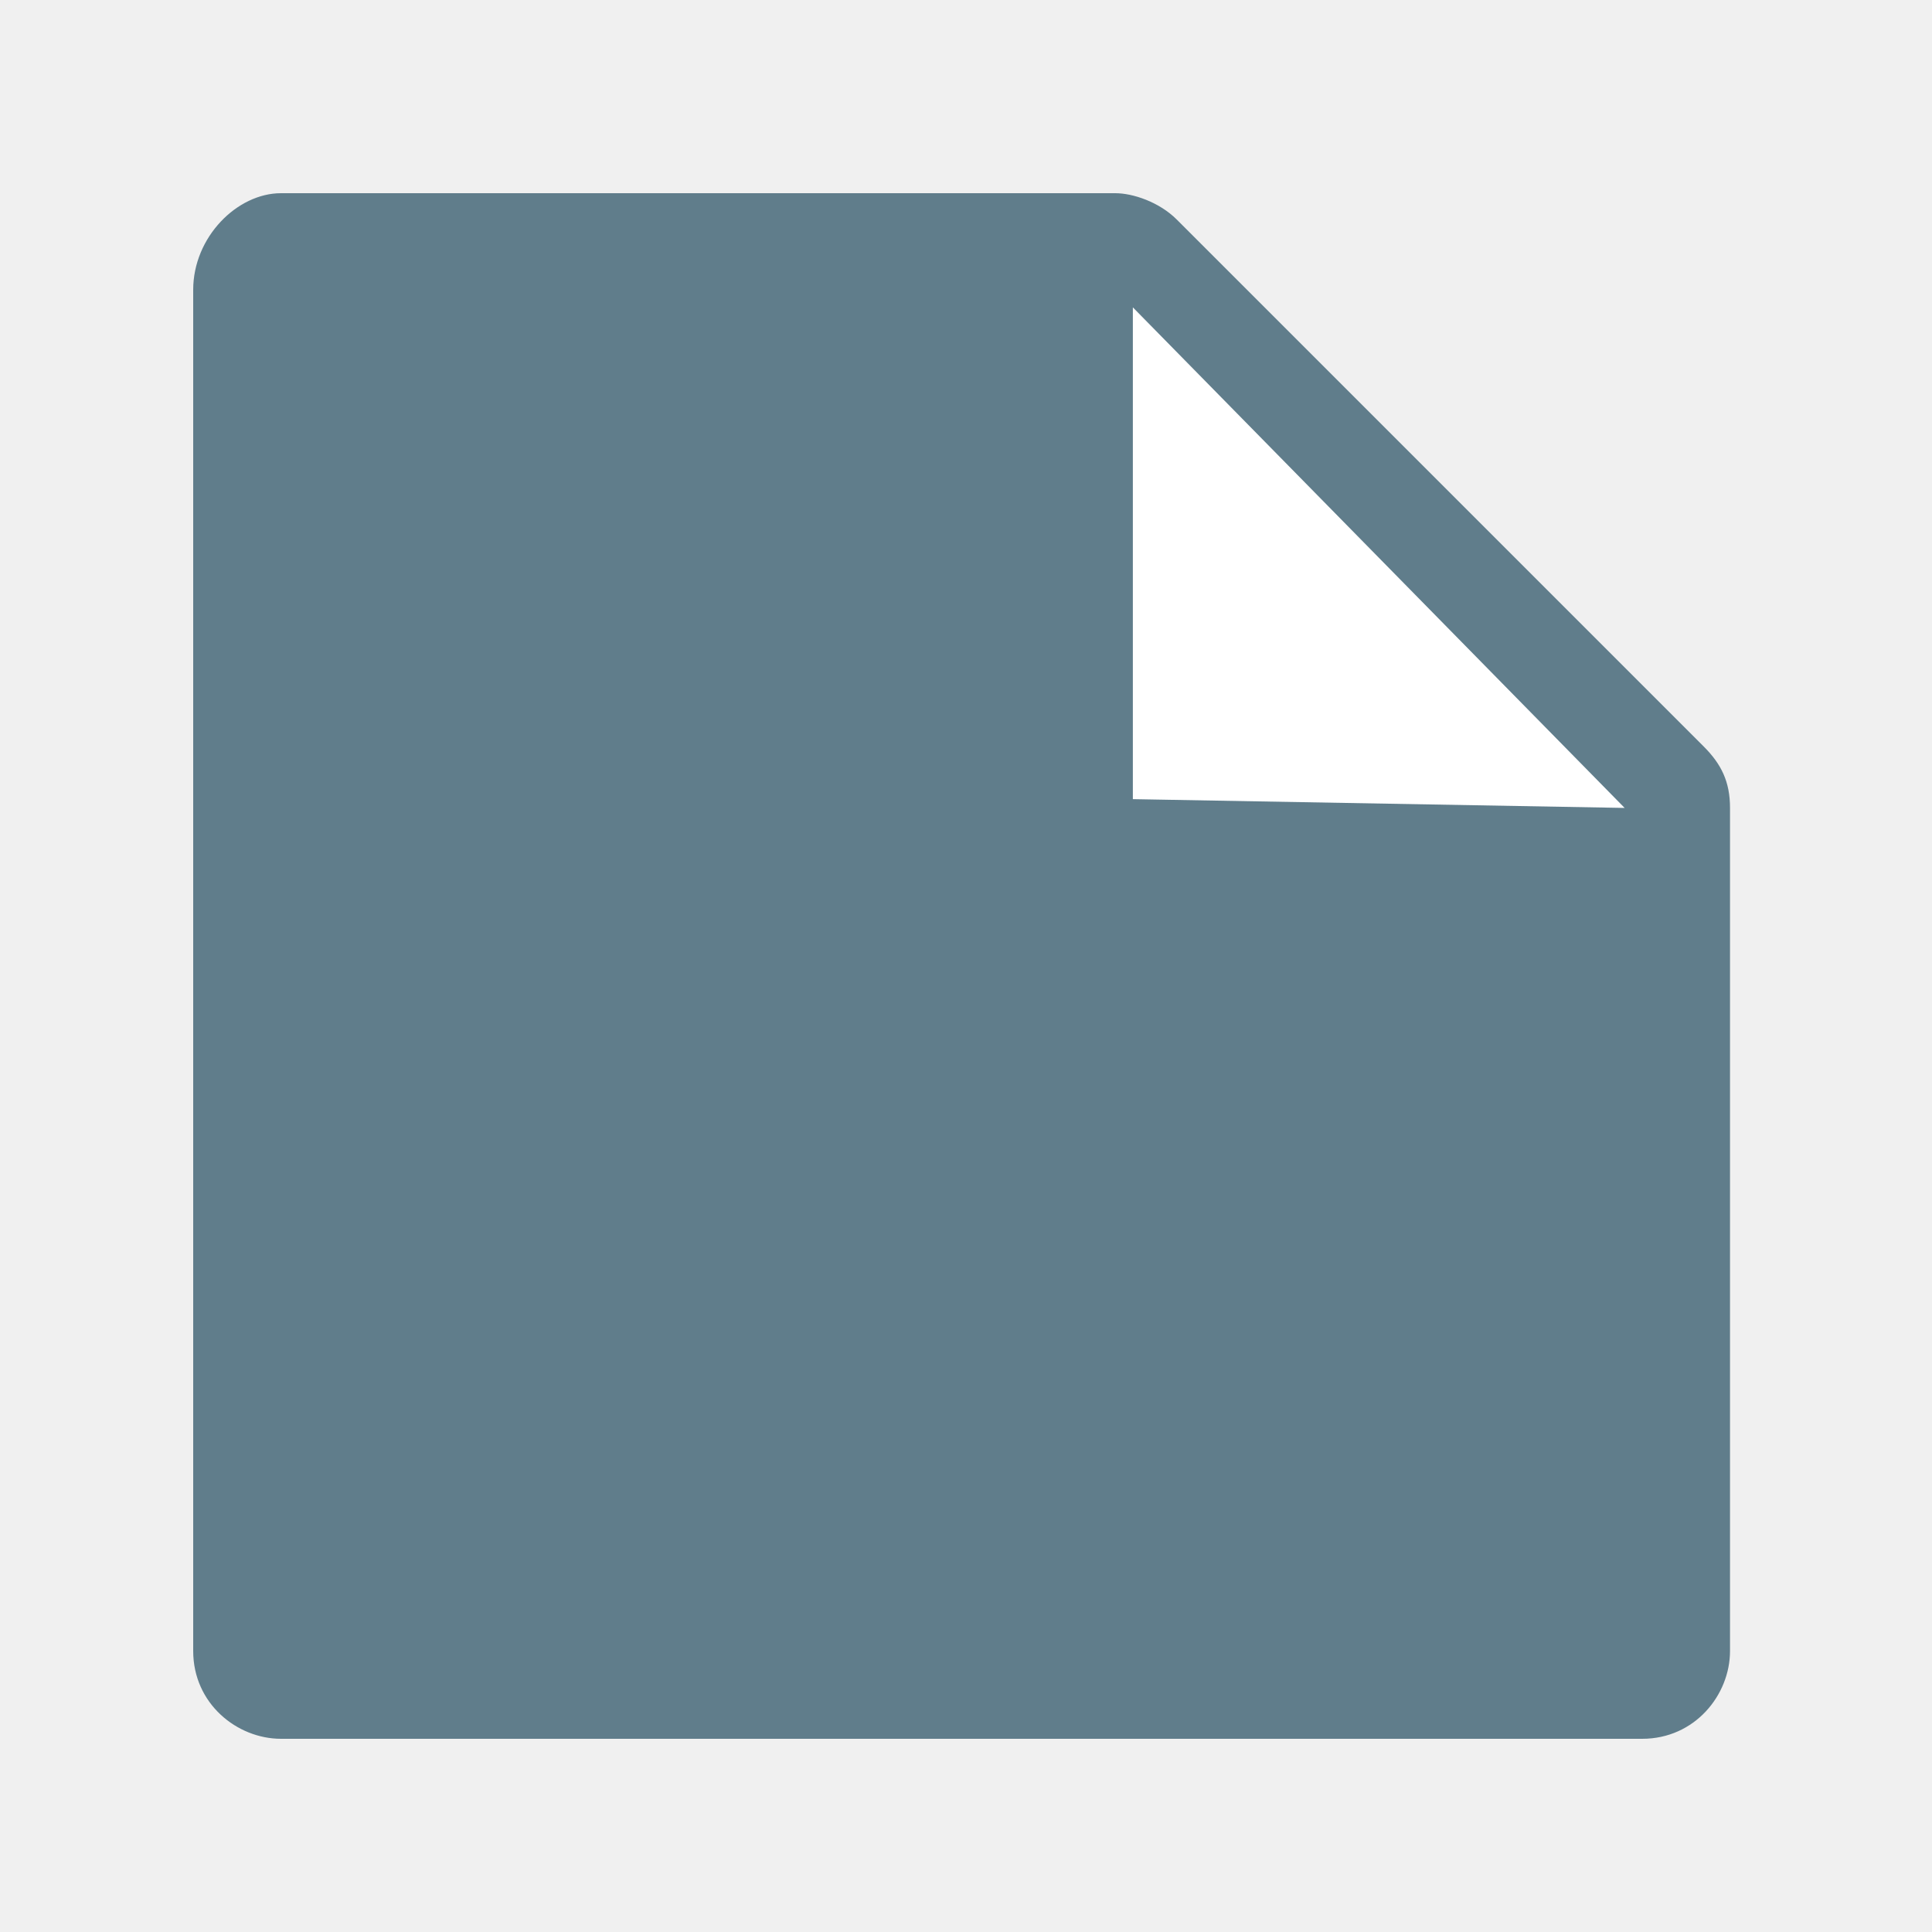
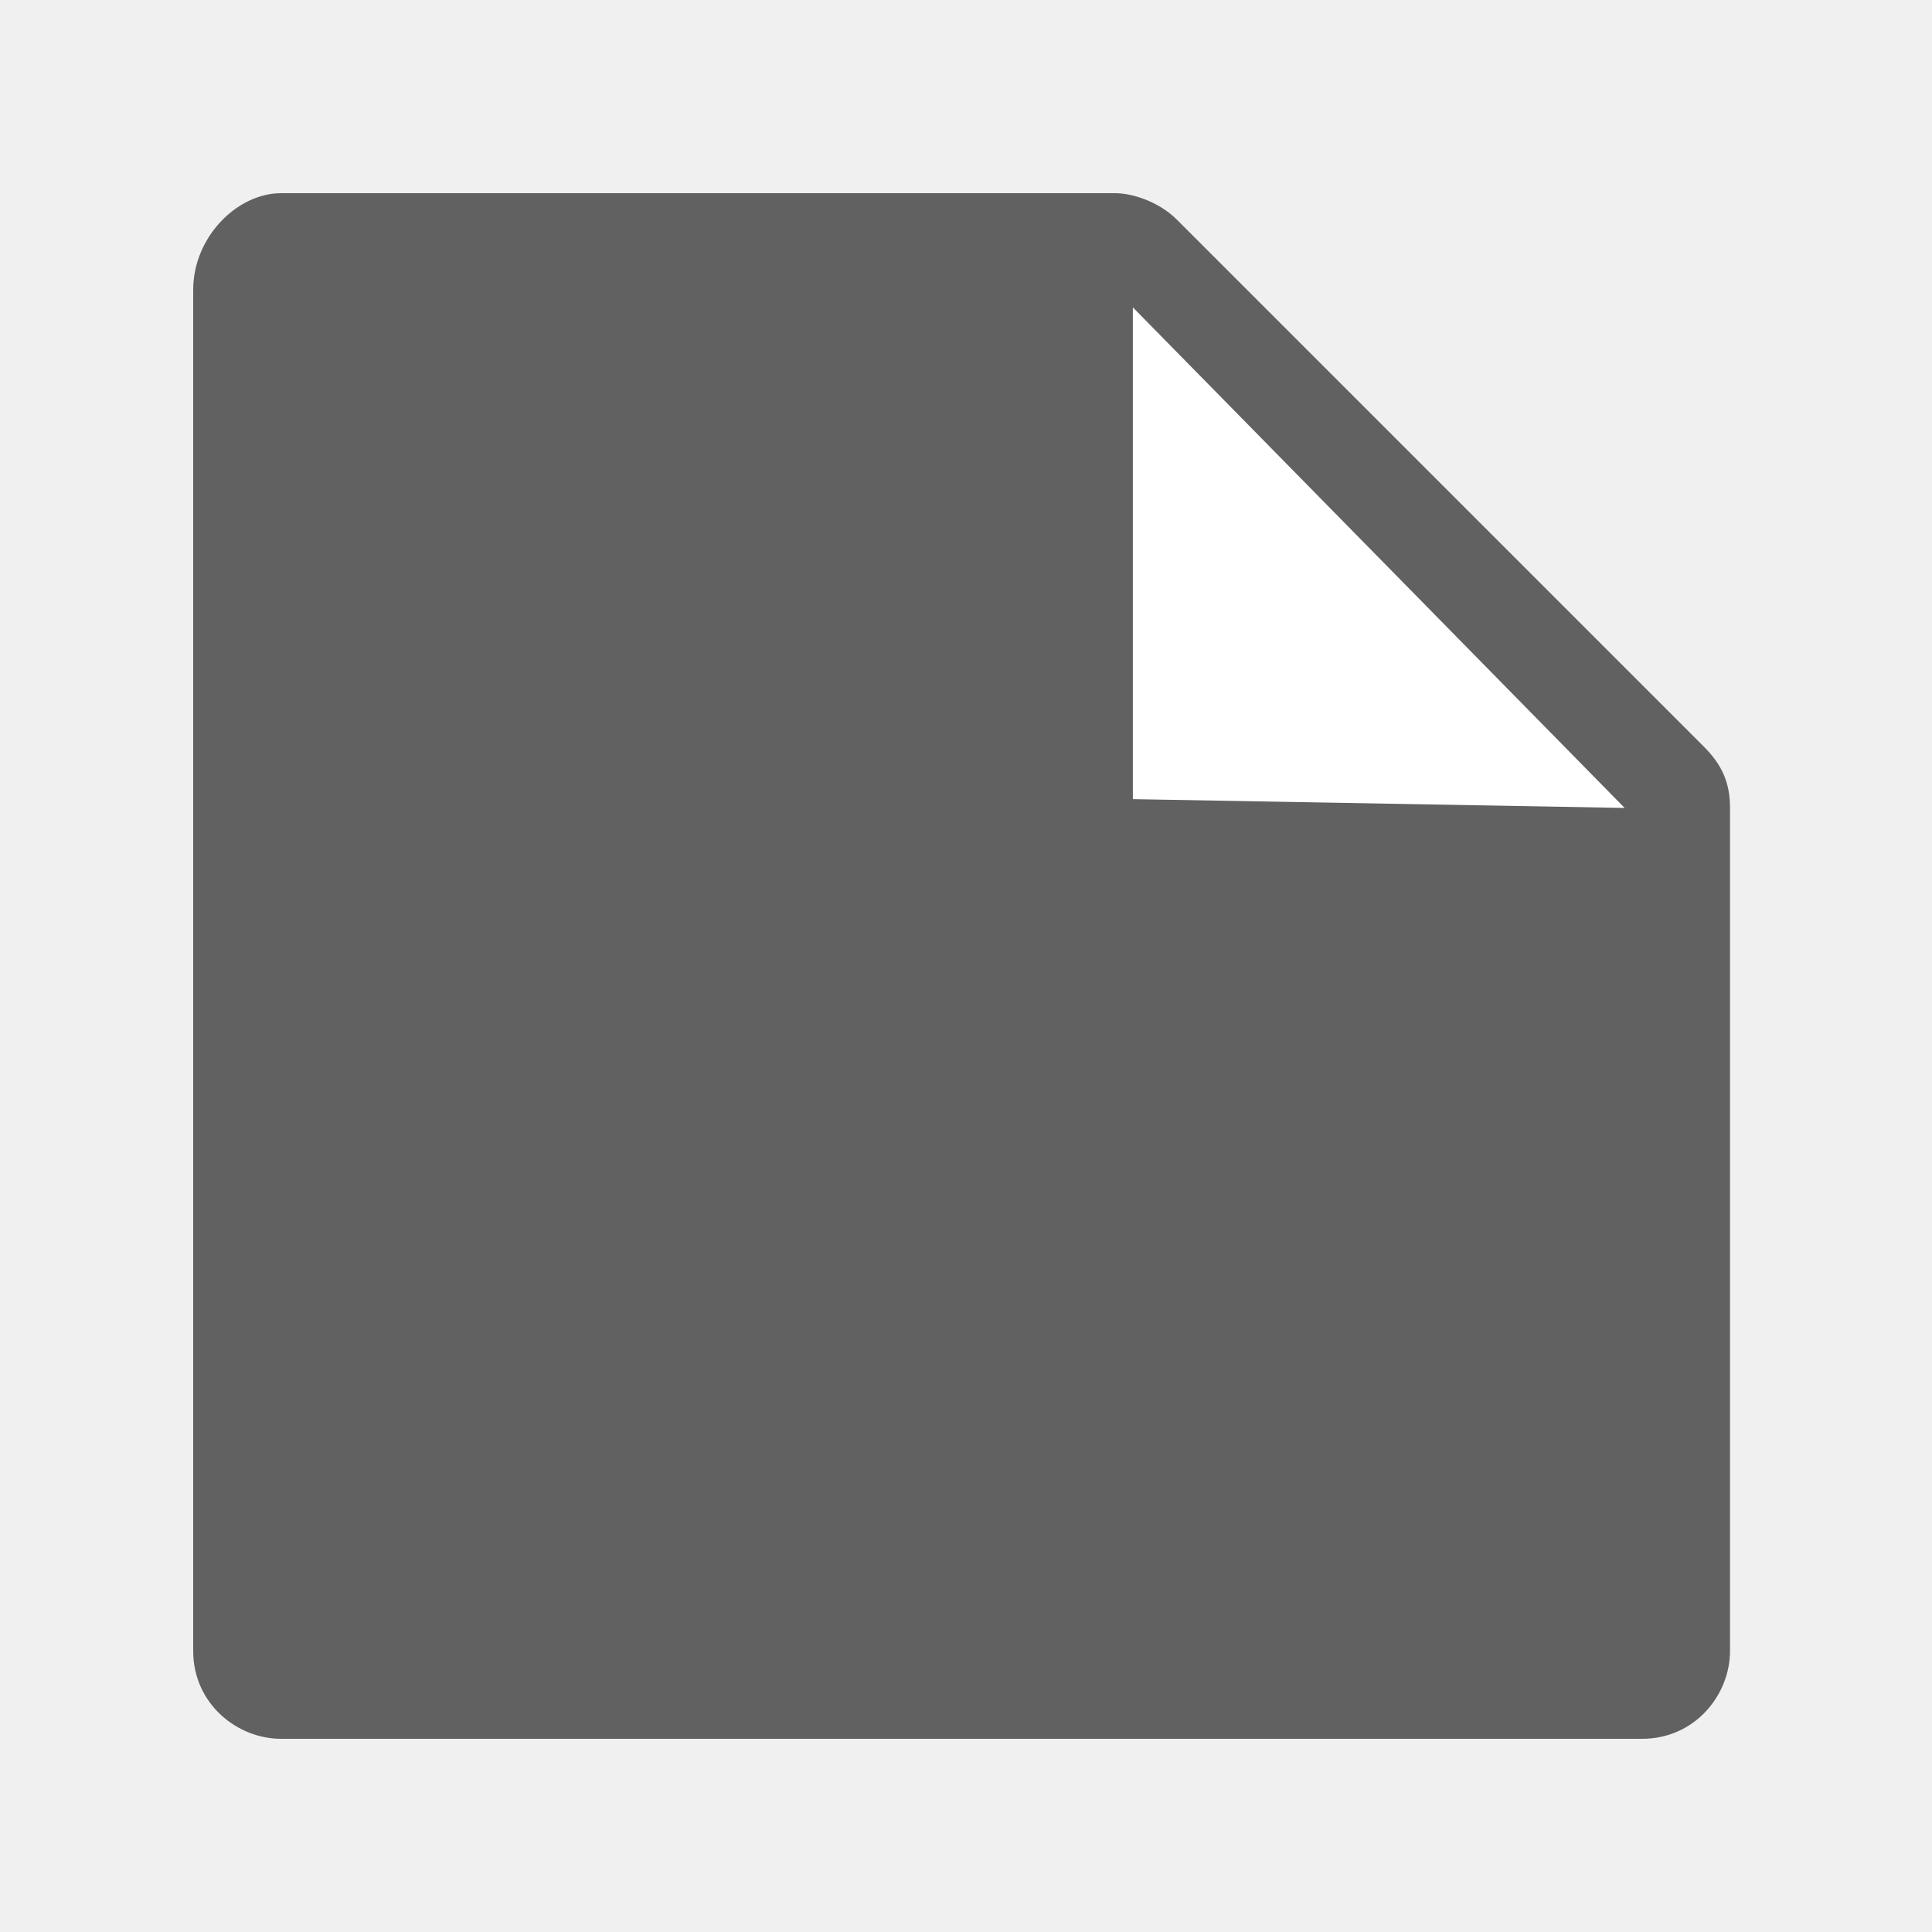
<svg xmlns="http://www.w3.org/2000/svg" version="1.1" id="Layer_1" x="0px" y="0px" viewBox="0 0 22 22" style="enable-background:new 0 0 22 22;" xml:space="preserve">
  <style type="text/css">
	.st0{fill:#616161;}
- 	.st1{fill:#607D8B;}
- 	.st2{fill:#FFFFFF;}
- 	.st3{display:none;}
- 	.st4{display:inline;fill:none;stroke:#9E9E9E;stroke-width:2.000000e-02;stroke-miterlimit:10;}
+ 	.st1{fill:#FFFFFF;}
+ 	.st2{display:none;}
+ 	.st3{display:inline;fill:none;stroke:#9E9E9E;stroke-width:2.000000e-02;stroke-miterlimit:10;}
</style>
  <g>
    <g>
-       <polygon class="st0" points="19.8,8 19.8,8 19.8,8   " />
+       <path class="st0" d="M19.8,8L19.8,8L19.8,8z" />
    </g>
    <g>
      <polygon class="st0" points="13.9,2.2 13.9,2.2 14,2.2   " />
    </g>
-     <path class="st1" d="M2.2,3.3l0,15.5c0,0.6,0.5,1,1,1h15.5c0.6,0,1-0.5,1-1V9.2c0-0.3-0.1-0.5-0.3-0.7l-6-6   c-0.2-0.2-0.5-0.3-0.7-0.3l-9.5,0C2.7,2.2,2.2,2.7,2.2,3.3z" />
+     <path class="st0" d="M2.2,3.3v15.5c0,0.6,0.5,1,1,1h15.5c0.6,0,1-0.5,1-1V9.2c0-0.3-0.1-0.5-0.3-0.7l-6-6c-0.2-0.2-0.5-0.3-0.7-0.3   H3.2C2.7,2.2,2.2,2.7,2.2,3.3z" />
  </g>
-   <polygon class="st2" points="12.9,3.5 18.5,9.2 12.9,9.1 " />
-   <g class="st3">
-     <line class="st4" x1="11" y1="0" x2="11" y2="22" />
-     <path class="st4" d="M21.5,11" />
-     <path class="st4" d="M0.4,11" />
-     <line class="st4" x1="0" y1="22" x2="22" y2="0" />
-     <line class="st4" x1="11" y1="0" x2="22" y2="11" />
-     <line class="st4" x1="0" y1="11" x2="11" y2="22" />
-     <line class="st4" x1="22" y1="11" x2="11" y2="22" />
-     <line class="st4" x1="11" y1="0" x2="0" y2="11" />
-     <line class="st4" x1="14.3" y1="0" x2="14.3" y2="22" />
-     <line class="st4" x1="7.7" y1="0" x2="7.7" y2="22" />
-     <line class="st4" x1="3.3" y1="0" x2="3.3" y2="22" />
-     <line class="st4" x1="18.7" y1="0" x2="18.7" y2="22" />
-     <line class="st4" x1="22" y1="11" x2="0" y2="11" />
-     <line class="st4" x1="22" y1="14.3" x2="0" y2="14.3" />
-     <line class="st4" x1="22" y1="7.7" x2="0" y2="7.7" />
-     <line class="st4" x1="22" y1="3.3" x2="0" y2="3.3" />
-     <line class="st4" x1="22" y1="18.7" x2="0" y2="18.7" />
-     <line class="st4" x1="2.2" y1="0" x2="2.2" y2="22" />
-     <line class="st4" x1="19.8" y1="0" x2="19.8" y2="22" />
-     <line class="st4" x1="0" y1="19.8" x2="22" y2="19.8" />
-     <line class="st4" x1="0" y1="2.2" x2="22" y2="2.2" />
-     <line class="st4" x1="17.6" y1="0" x2="17.6" y2="22" />
-     <line class="st4" x1="11" y1="1.6" x2="20.3" y2="11" />
-     <line class="st4" x1="1.6" y1="11" x2="11" y2="20.3" />
-     <line class="st4" x1="20.3" y1="11" x2="11" y2="20.3" />
-     <line class="st4" x1="11" y1="1.6" x2="1.6" y2="11" />
-     <line class="st4" x1="0" y1="0" x2="22" y2="22" />
-     <line class="st4" x1="6.6" y1="0" x2="6.6" y2="22" />
-     <line class="st4" x1="15.4" y1="0" x2="15.4" y2="22" />
-     <line class="st4" x1="0" y1="15.4" x2="22" y2="15.4" />
-     <line class="st4" x1="0" y1="6.6" x2="22" y2="6.6" />
-     <line class="st4" x1="20.9" y1="22" x2="0" y2="1.1" />
-     <line class="st4" x1="1.1" y1="0" x2="22" y2="20.9" />
-     <path class="st4" d="M22,22" />
-     <path class="st4" d="M0,0" />
-     <line class="st4" x1="20.9" y1="22" x2="0" y2="1.1" />
-     <line class="st4" x1="1.1" y1="0" x2="22" y2="20.9" />
-     <line class="st4" x1="0" y1="20.9" x2="20.9" y2="0" />
-     <line class="st4" x1="22" y1="1.1" x2="1.1" y2="22" />
-     <line class="st4" x1="4.4" y1="0" x2="4.4" y2="22" />
-     <line class="st4" x1="22" y1="17.6" x2="0" y2="17.6" />
-     <line class="st4" x1="22" y1="4.4" x2="0" y2="4.4" />
-     <rect x="7.9" y="7.9" transform="matrix(0.7071 -0.7071 0.7071 0.7071 -4.5549 11.0015)" class="st4" width="6.2" height="6.2" />
-     <line class="st4" x1="0" y1="16.5" x2="22" y2="16.5" />
-     <line class="st4" x1="16.5" y1="22" x2="16.5" y2="0" />
-     <line class="st4" x1="5.5" y1="22" x2="5.5" y2="0" />
-     <line class="st4" x1="22" y1="5.5" x2="0" y2="5.5" />
-     <line class="st4" x1="12.1" y1="0" x2="12.1" y2="22" />
-     <line class="st4" x1="13.2" y1="0" x2="13.2" y2="22" />
-     <line class="st4" x1="8.8" y1="22" x2="8.8" y2="0" />
-     <line class="st4" x1="9.9" y1="22" x2="9.9" y2="0" />
-     <line class="st4" x1="0" y1="7.7" x2="22" y2="7.7" />
-     <line class="st4" x1="0" y1="14.3" x2="22" y2="14.3" />
-     <line class="st4" x1="0" y1="9.9" x2="22" y2="9.9" />
-     <line class="st4" x1="0" y1="8.8" x2="22" y2="8.8" />
-     <line class="st4" x1="22" y1="13.2" x2="0" y2="13.2" />
-     <line class="st4" x1="22" y1="12.1" x2="0" y2="12.1" />
-     <line class="st4" x1="1.1" y1="0" x2="1.1" y2="22" />
-     <line class="st4" x1="20.9" y1="0" x2="20.9" y2="22" />
-     <line class="st4" x1="0" y1="1.1" x2="22" y2="1.1" />
-     <line class="st4" x1="0" y1="20.9" x2="22" y2="20.9" />
+   <polygon class="st1" points="12.9,3.5 18.5,9.2 12.9,9.1 " />
+   <g class="st2">
+     <line class="st3" x1="11" y1="0" x2="11" y2="22" />
+     <path class="st3" d="M21.5,11" />
+     <path class="st3" d="M0.4,11" />
+     <line class="st3" x1="0" y1="22" x2="22" y2="0" />
+     <line class="st3" x1="11" y1="0" x2="22" y2="11" />
+     <line class="st3" x1="0" y1="11" x2="11" y2="22" />
+     <line class="st3" x1="22" y1="11" x2="11" y2="22" />
+     <line class="st3" x1="11" y1="0" x2="0" y2="11" />
+     <line class="st3" x1="14.3" y1="0" x2="14.3" y2="22" />
+     <line class="st3" x1="7.7" y1="0" x2="7.7" y2="22" />
+     <line class="st3" x1="3.3" y1="0" x2="3.3" y2="22" />
+     <line class="st3" x1="18.7" y1="0" x2="18.7" y2="22" />
+     <line class="st3" x1="22" y1="11" x2="0" y2="11" />
+     <line class="st3" x1="22" y1="14.3" x2="0" y2="14.3" />
+     <line class="st3" x1="22" y1="7.7" x2="0" y2="7.7" />
+     <line class="st3" x1="22" y1="3.3" x2="0" y2="3.3" />
+     <line class="st3" x1="22" y1="18.7" x2="0" y2="18.7" />
+     <line class="st3" x1="2.2" y1="0" x2="2.2" y2="22" />
+     <line class="st3" x1="19.8" y1="0" x2="19.8" y2="22" />
+     <line class="st3" x1="0" y1="19.8" x2="22" y2="19.8" />
+     <line class="st3" x1="0" y1="2.2" x2="22" y2="2.2" />
+     <line class="st3" x1="17.6" y1="0" x2="17.6" y2="22" />
+     <line class="st3" x1="11" y1="1.6" x2="20.3" y2="11" />
+     <line class="st3" x1="1.6" y1="11" x2="11" y2="20.3" />
+     <line class="st3" x1="20.3" y1="11" x2="11" y2="20.3" />
+     <line class="st3" x1="11" y1="1.6" x2="1.6" y2="11" />
+     <line class="st3" x1="0" y1="0" x2="22" y2="22" />
+     <line class="st3" x1="6.6" y1="0" x2="6.6" y2="22" />
+     <line class="st3" x1="15.4" y1="0" x2="15.4" y2="22" />
+     <line class="st3" x1="0" y1="15.4" x2="22" y2="15.4" />
+     <line class="st3" x1="0" y1="6.6" x2="22" y2="6.6" />
+     <line class="st3" x1="20.9" y1="22" x2="0" y2="1.1" />
+     <line class="st3" x1="1.1" y1="0" x2="22" y2="20.9" />
+     <path class="st3" d="M22,22" />
+     <path class="st3" d="M0,0" />
+     <line class="st3" x1="20.9" y1="22" x2="0" y2="1.1" />
+     <line class="st3" x1="1.1" y1="0" x2="22" y2="20.9" />
+     <line class="st3" x1="0" y1="20.9" x2="20.9" y2="0" />
+     <line class="st3" x1="22" y1="1.1" x2="1.1" y2="22" />
+     <line class="st3" x1="4.4" y1="0" x2="4.4" y2="22" />
+     <line class="st3" x1="22" y1="17.6" x2="0" y2="17.6" />
+     <line class="st3" x1="22" y1="4.4" x2="0" y2="4.4" />
+     <rect x="7.9" y="7.9" transform="matrix(0.7071 -0.7071 0.7071 0.7071 -4.557 11.0014)" class="st3" width="6.2" height="6.2" />
+     <line class="st3" x1="0" y1="16.5" x2="22" y2="16.5" />
+     <line class="st3" x1="16.5" y1="22" x2="16.5" y2="0" />
+     <line class="st3" x1="5.5" y1="22" x2="5.5" y2="0" />
+     <line class="st3" x1="22" y1="5.5" x2="0" y2="5.5" />
+     <line class="st3" x1="12.1" y1="0" x2="12.1" y2="22" />
+     <line class="st3" x1="13.2" y1="0" x2="13.2" y2="22" />
+     <line class="st3" x1="8.8" y1="22" x2="8.8" y2="0" />
+     <line class="st3" x1="9.9" y1="22" x2="9.9" y2="0" />
+     <line class="st3" x1="0" y1="7.7" x2="22" y2="7.7" />
+     <line class="st3" x1="0" y1="14.3" x2="22" y2="14.3" />
+     <line class="st3" x1="0" y1="9.9" x2="22" y2="9.9" />
+     <line class="st3" x1="0" y1="8.8" x2="22" y2="8.8" />
+     <line class="st3" x1="22" y1="13.2" x2="0" y2="13.2" />
+     <line class="st3" x1="22" y1="12.1" x2="0" y2="12.1" />
+     <line class="st3" x1="1.1" y1="0" x2="1.1" y2="22" />
+     <line class="st3" x1="20.9" y1="0" x2="20.9" y2="22" />
+     <line class="st3" x1="0" y1="1.1" x2="22" y2="1.1" />
+     <line class="st3" x1="0" y1="20.9" x2="22" y2="20.9" />
  </g>
</svg>
